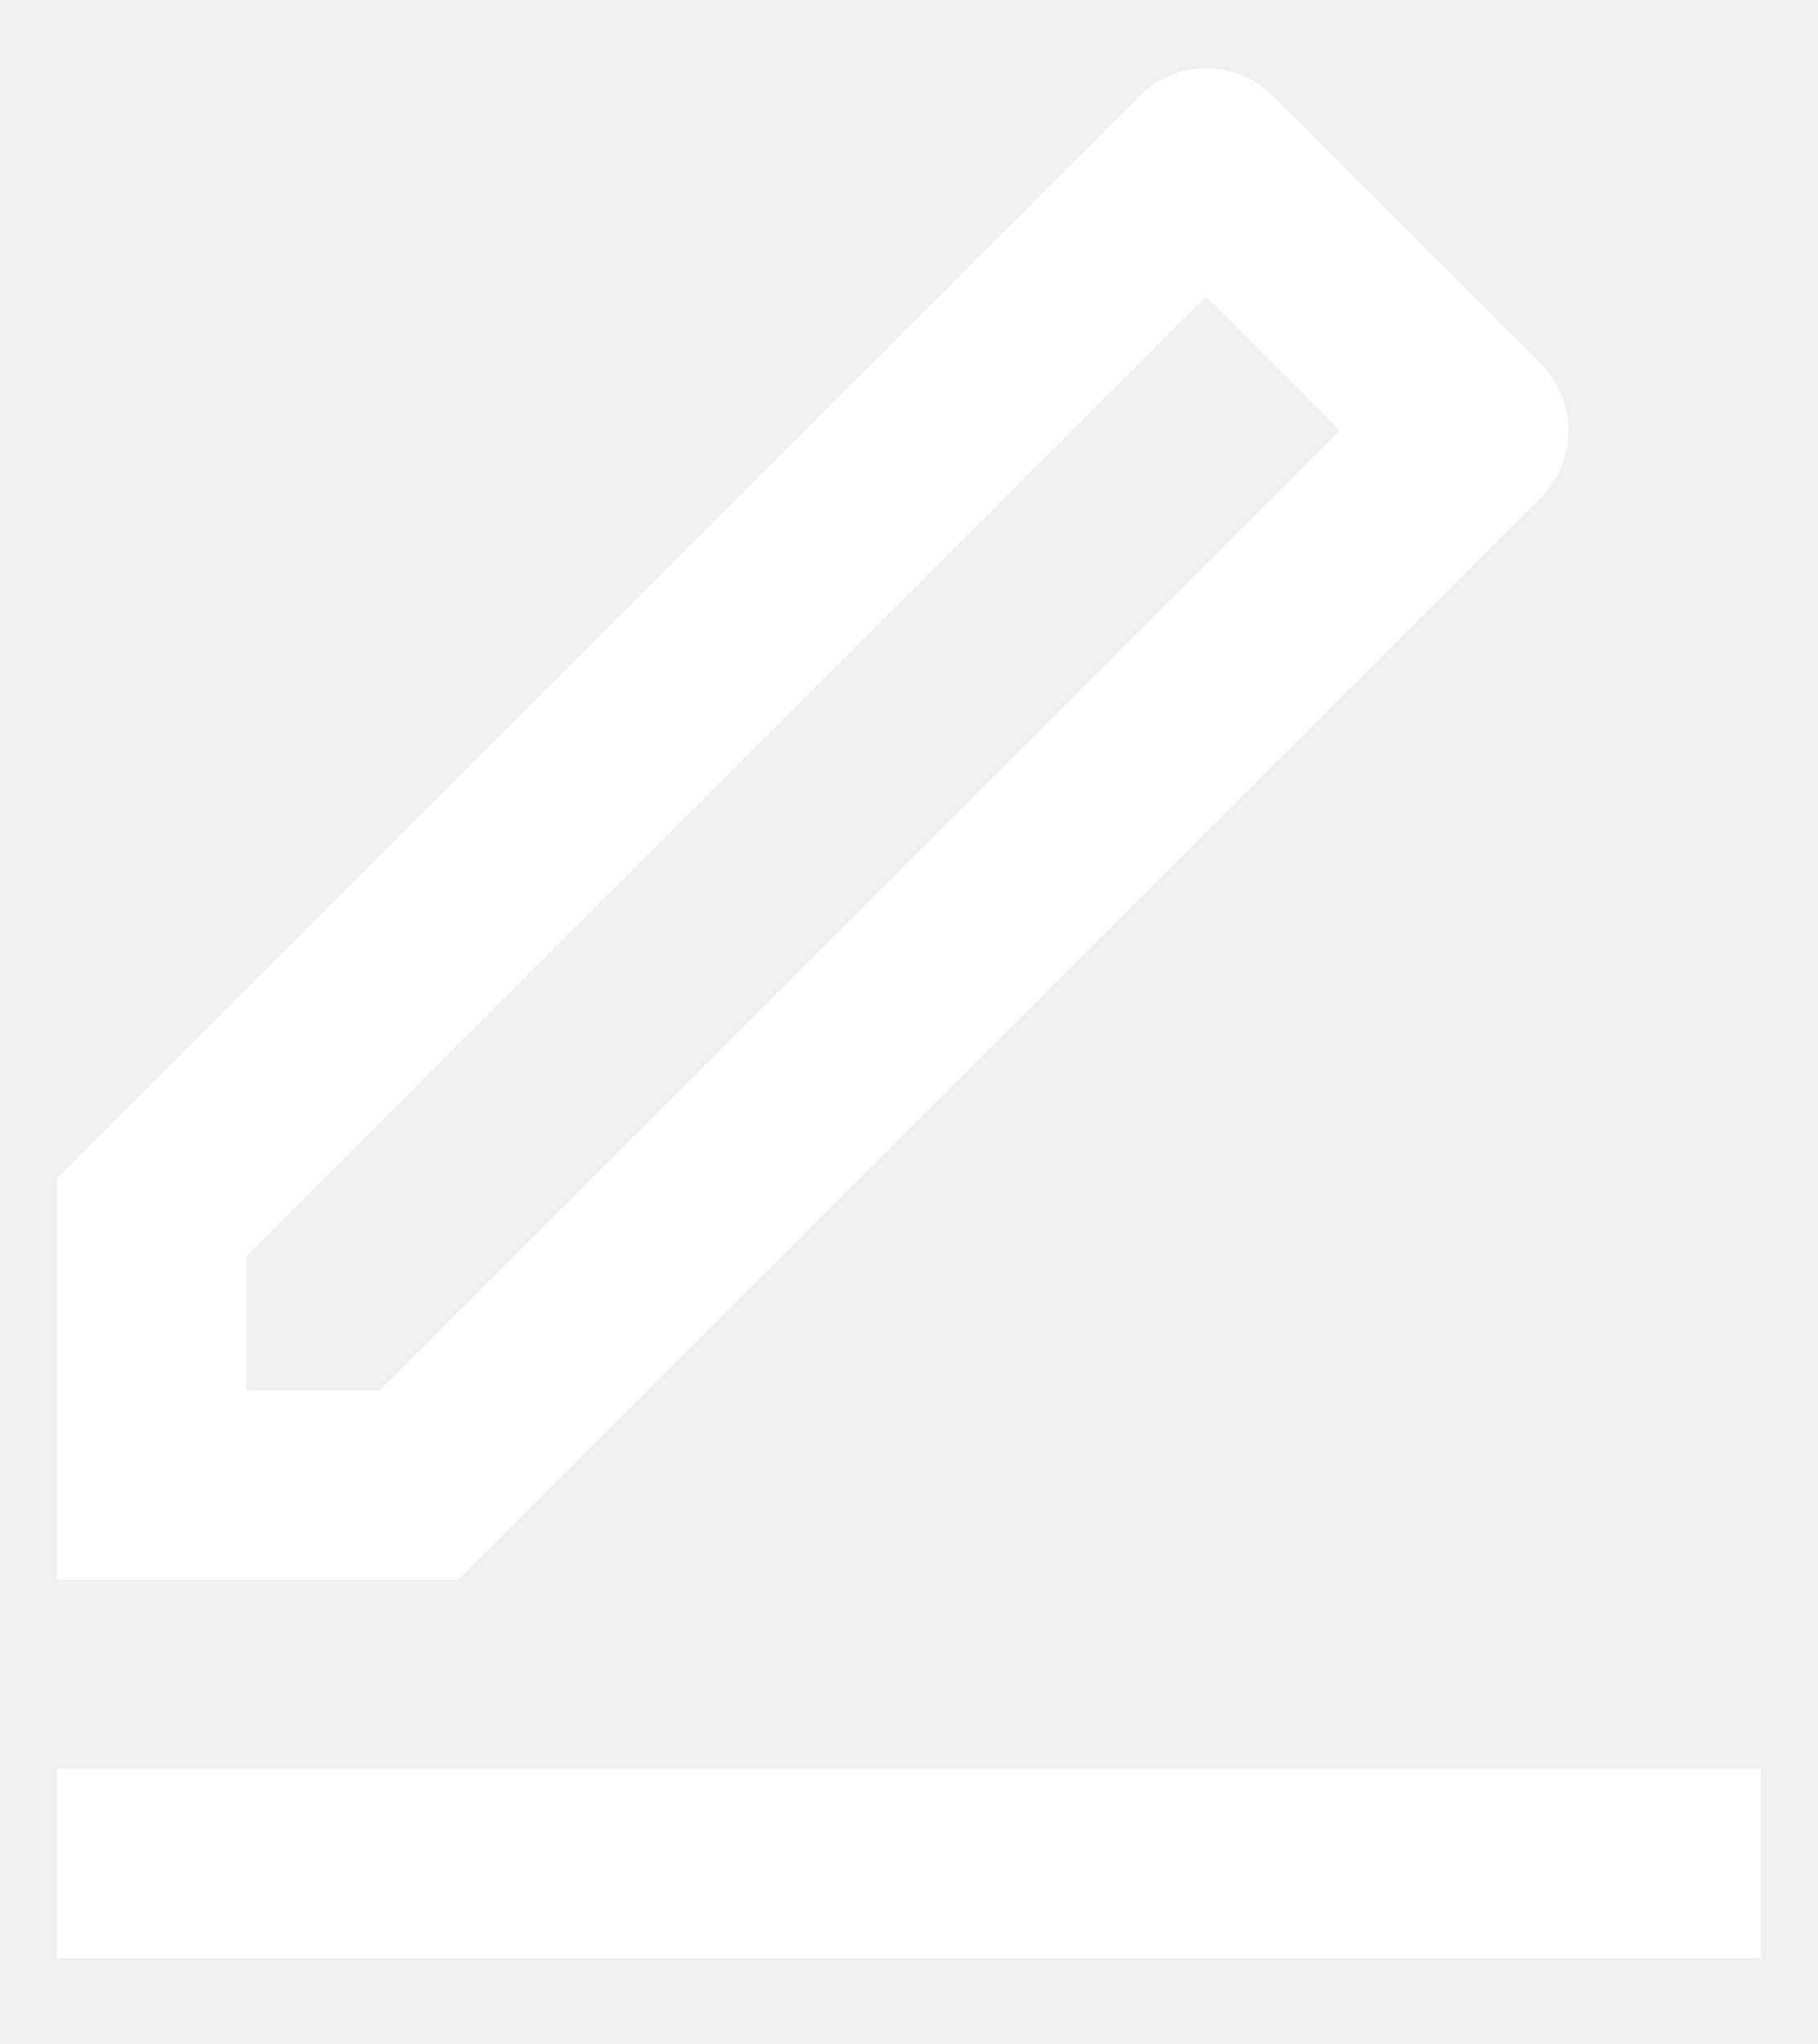
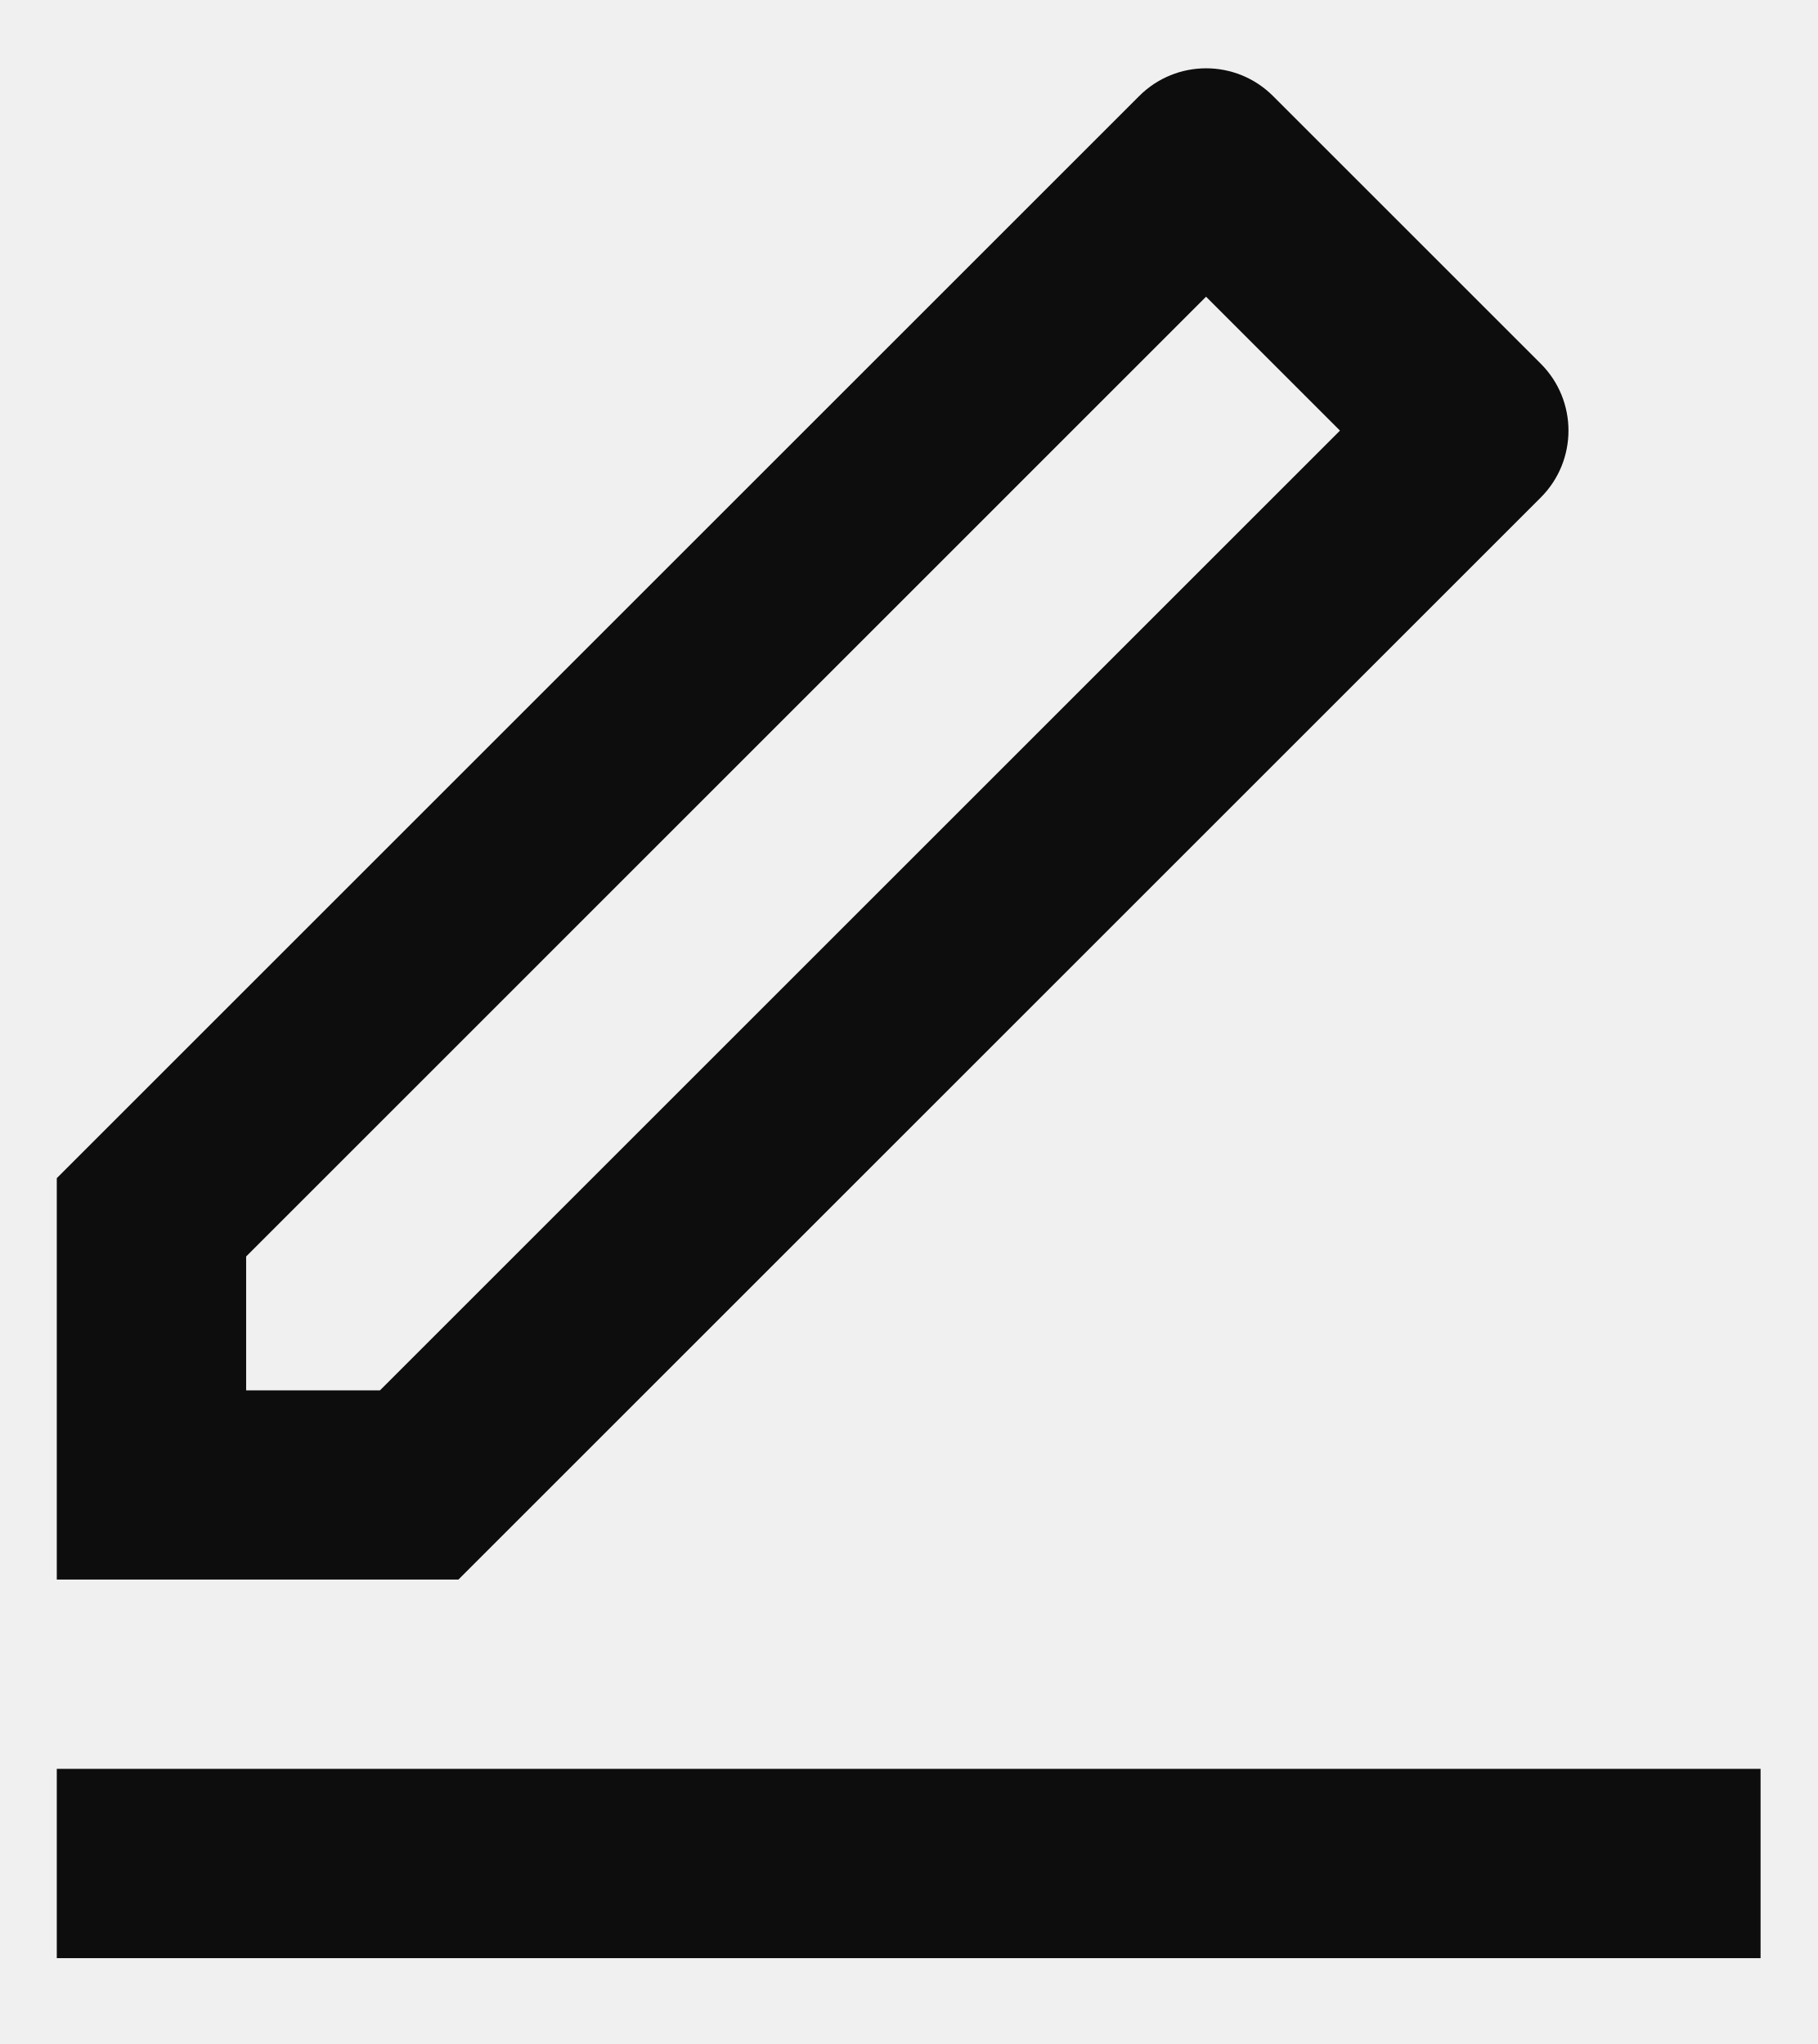
<svg xmlns="http://www.w3.org/2000/svg" width="16" height="18" viewBox="0 0 16 18" fill="none">
-   <path d="M3.345 12.244L11.797 3.792L10.618 2.613L2.167 11.065V12.244H3.345ZM4.036 13.91H0.5V10.375L10.029 0.846C10.355 0.52 10.882 0.52 11.208 0.846L13.565 3.203C13.89 3.528 13.89 4.056 13.565 4.381L4.036 13.91ZM0.5 15.577H15.5V17.244H0.5V15.577Z" fill="white" />
+   <path d="M3.345 12.244L11.797 3.792L10.618 2.613L2.167 11.065V12.244H3.345ZM4.036 13.91H0.5V10.375L10.029 0.846C10.355 0.52 10.882 0.52 11.208 0.846L13.565 3.203C13.89 3.528 13.89 4.056 13.565 4.381L4.036 13.91ZM0.5 15.577H15.5V17.244H0.5V15.577Z" fill="#0D0D0D" />
</svg>
